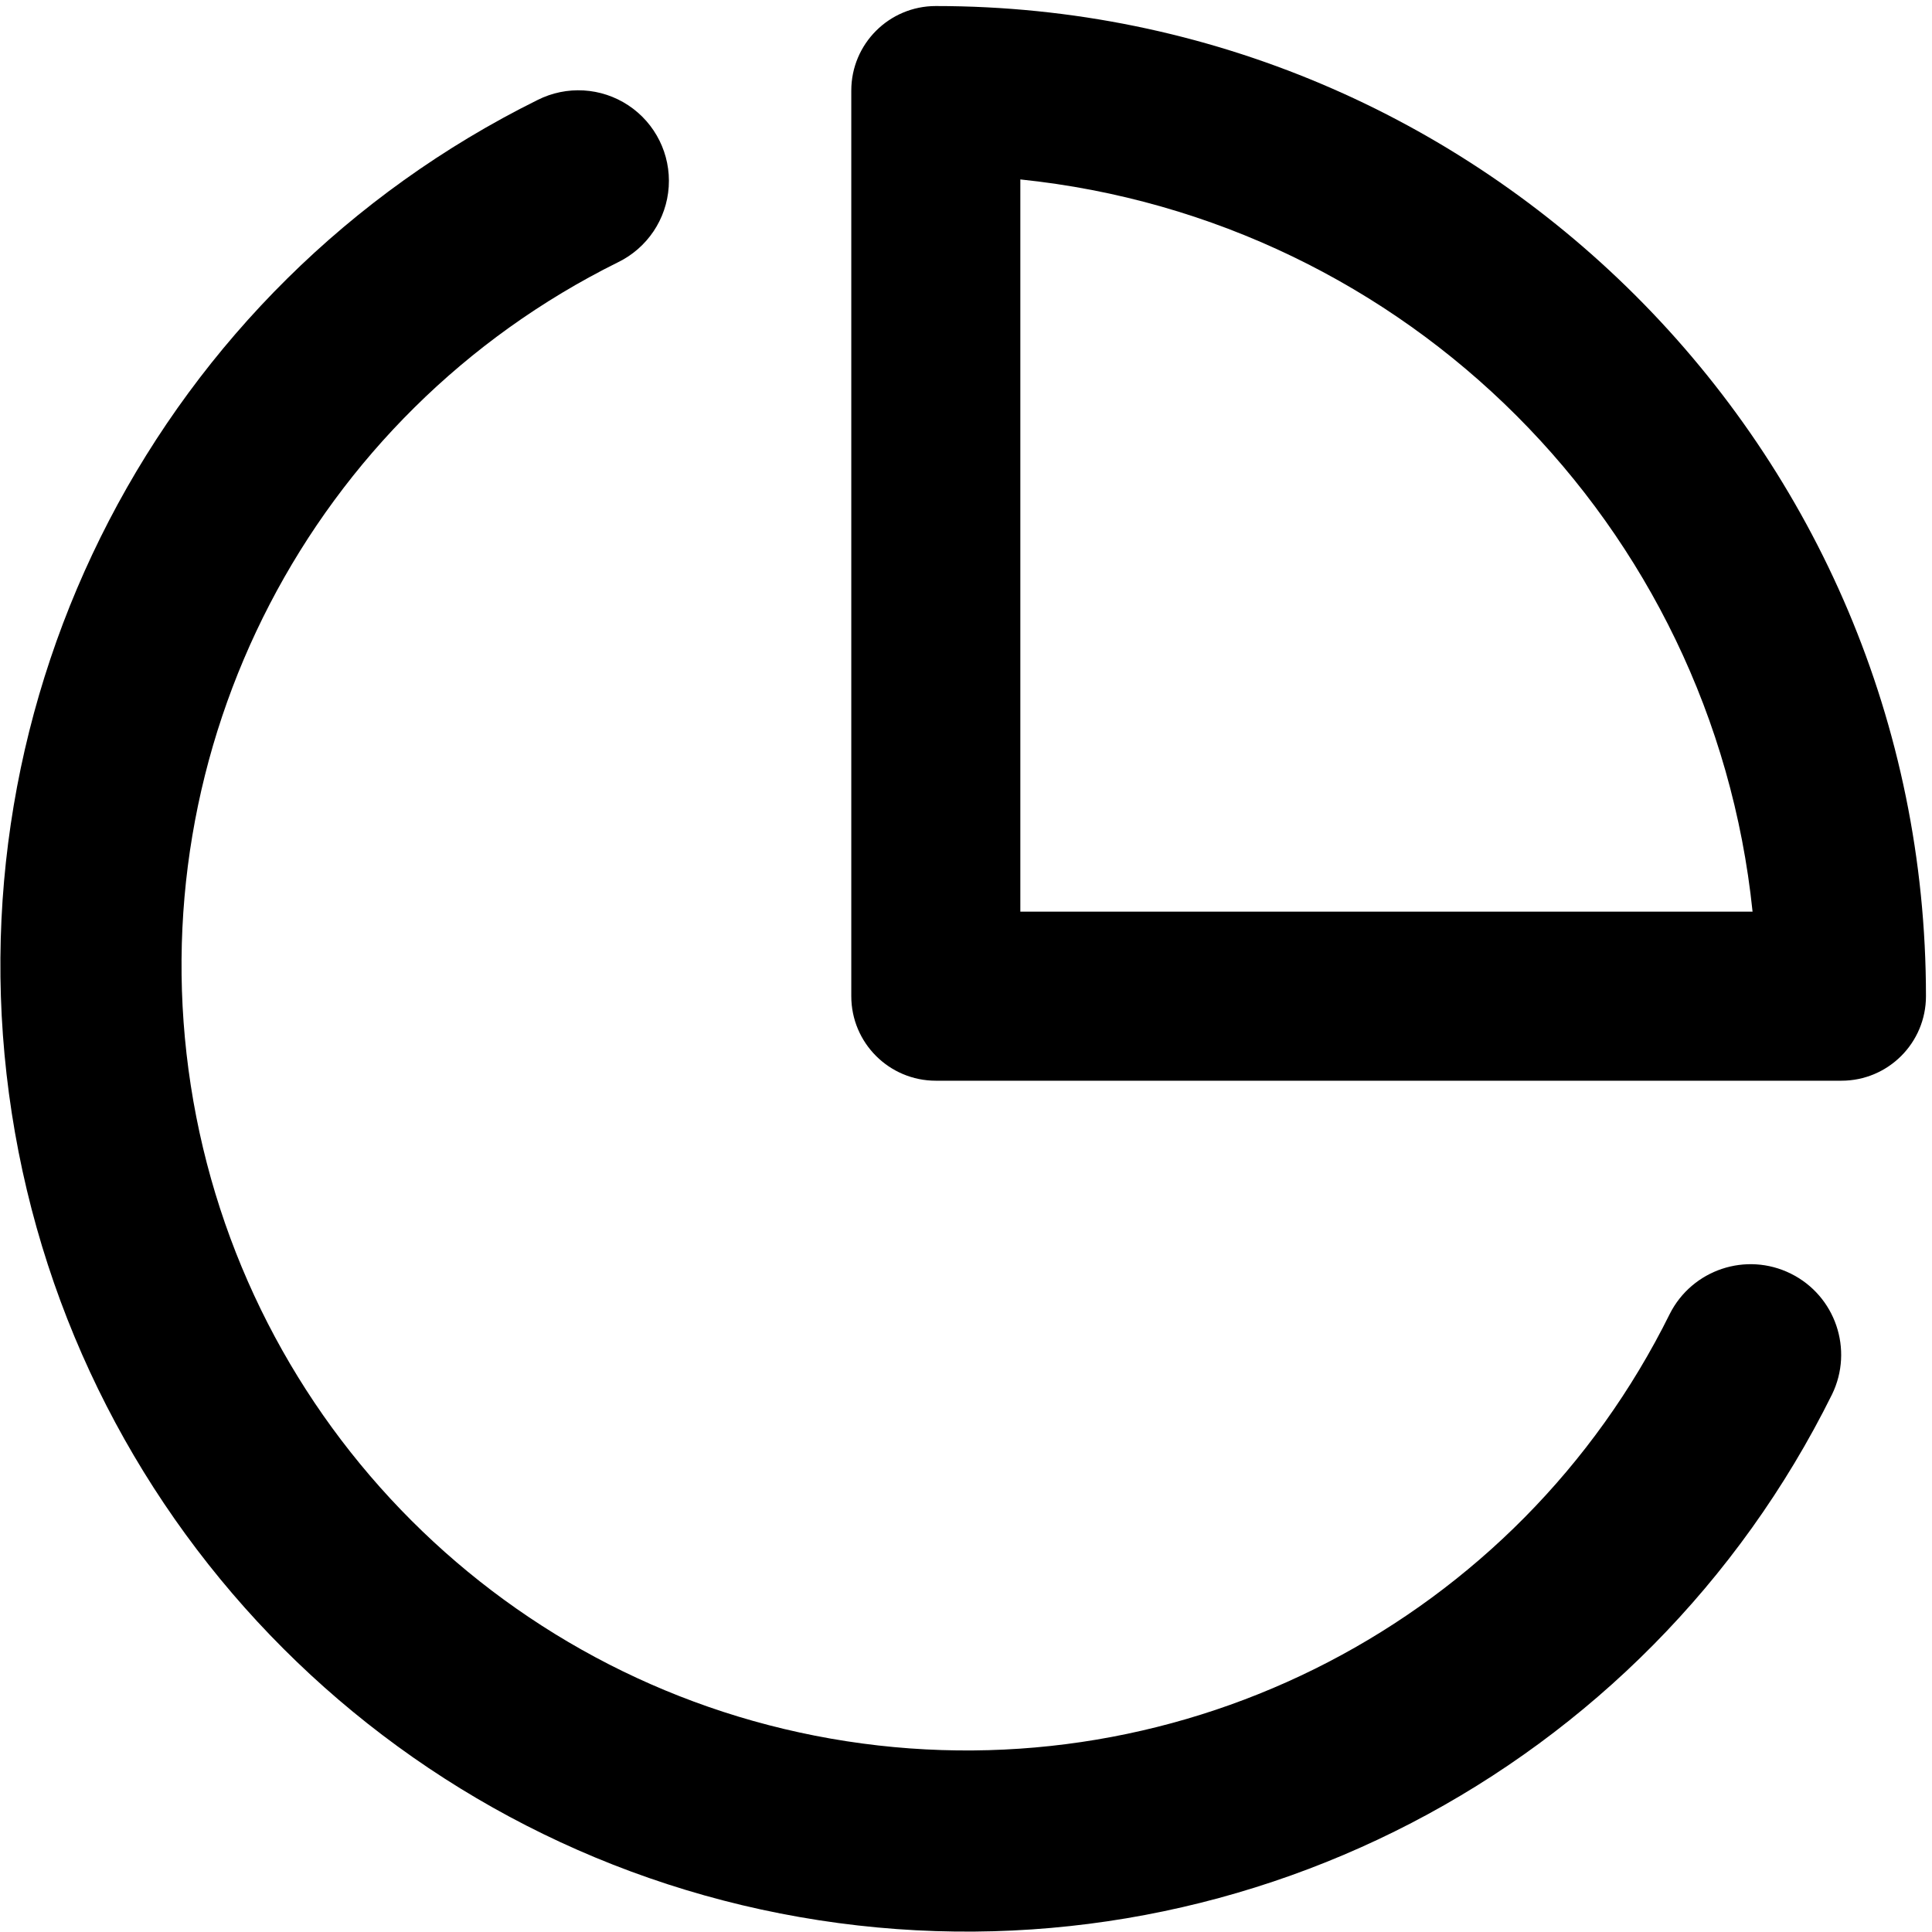
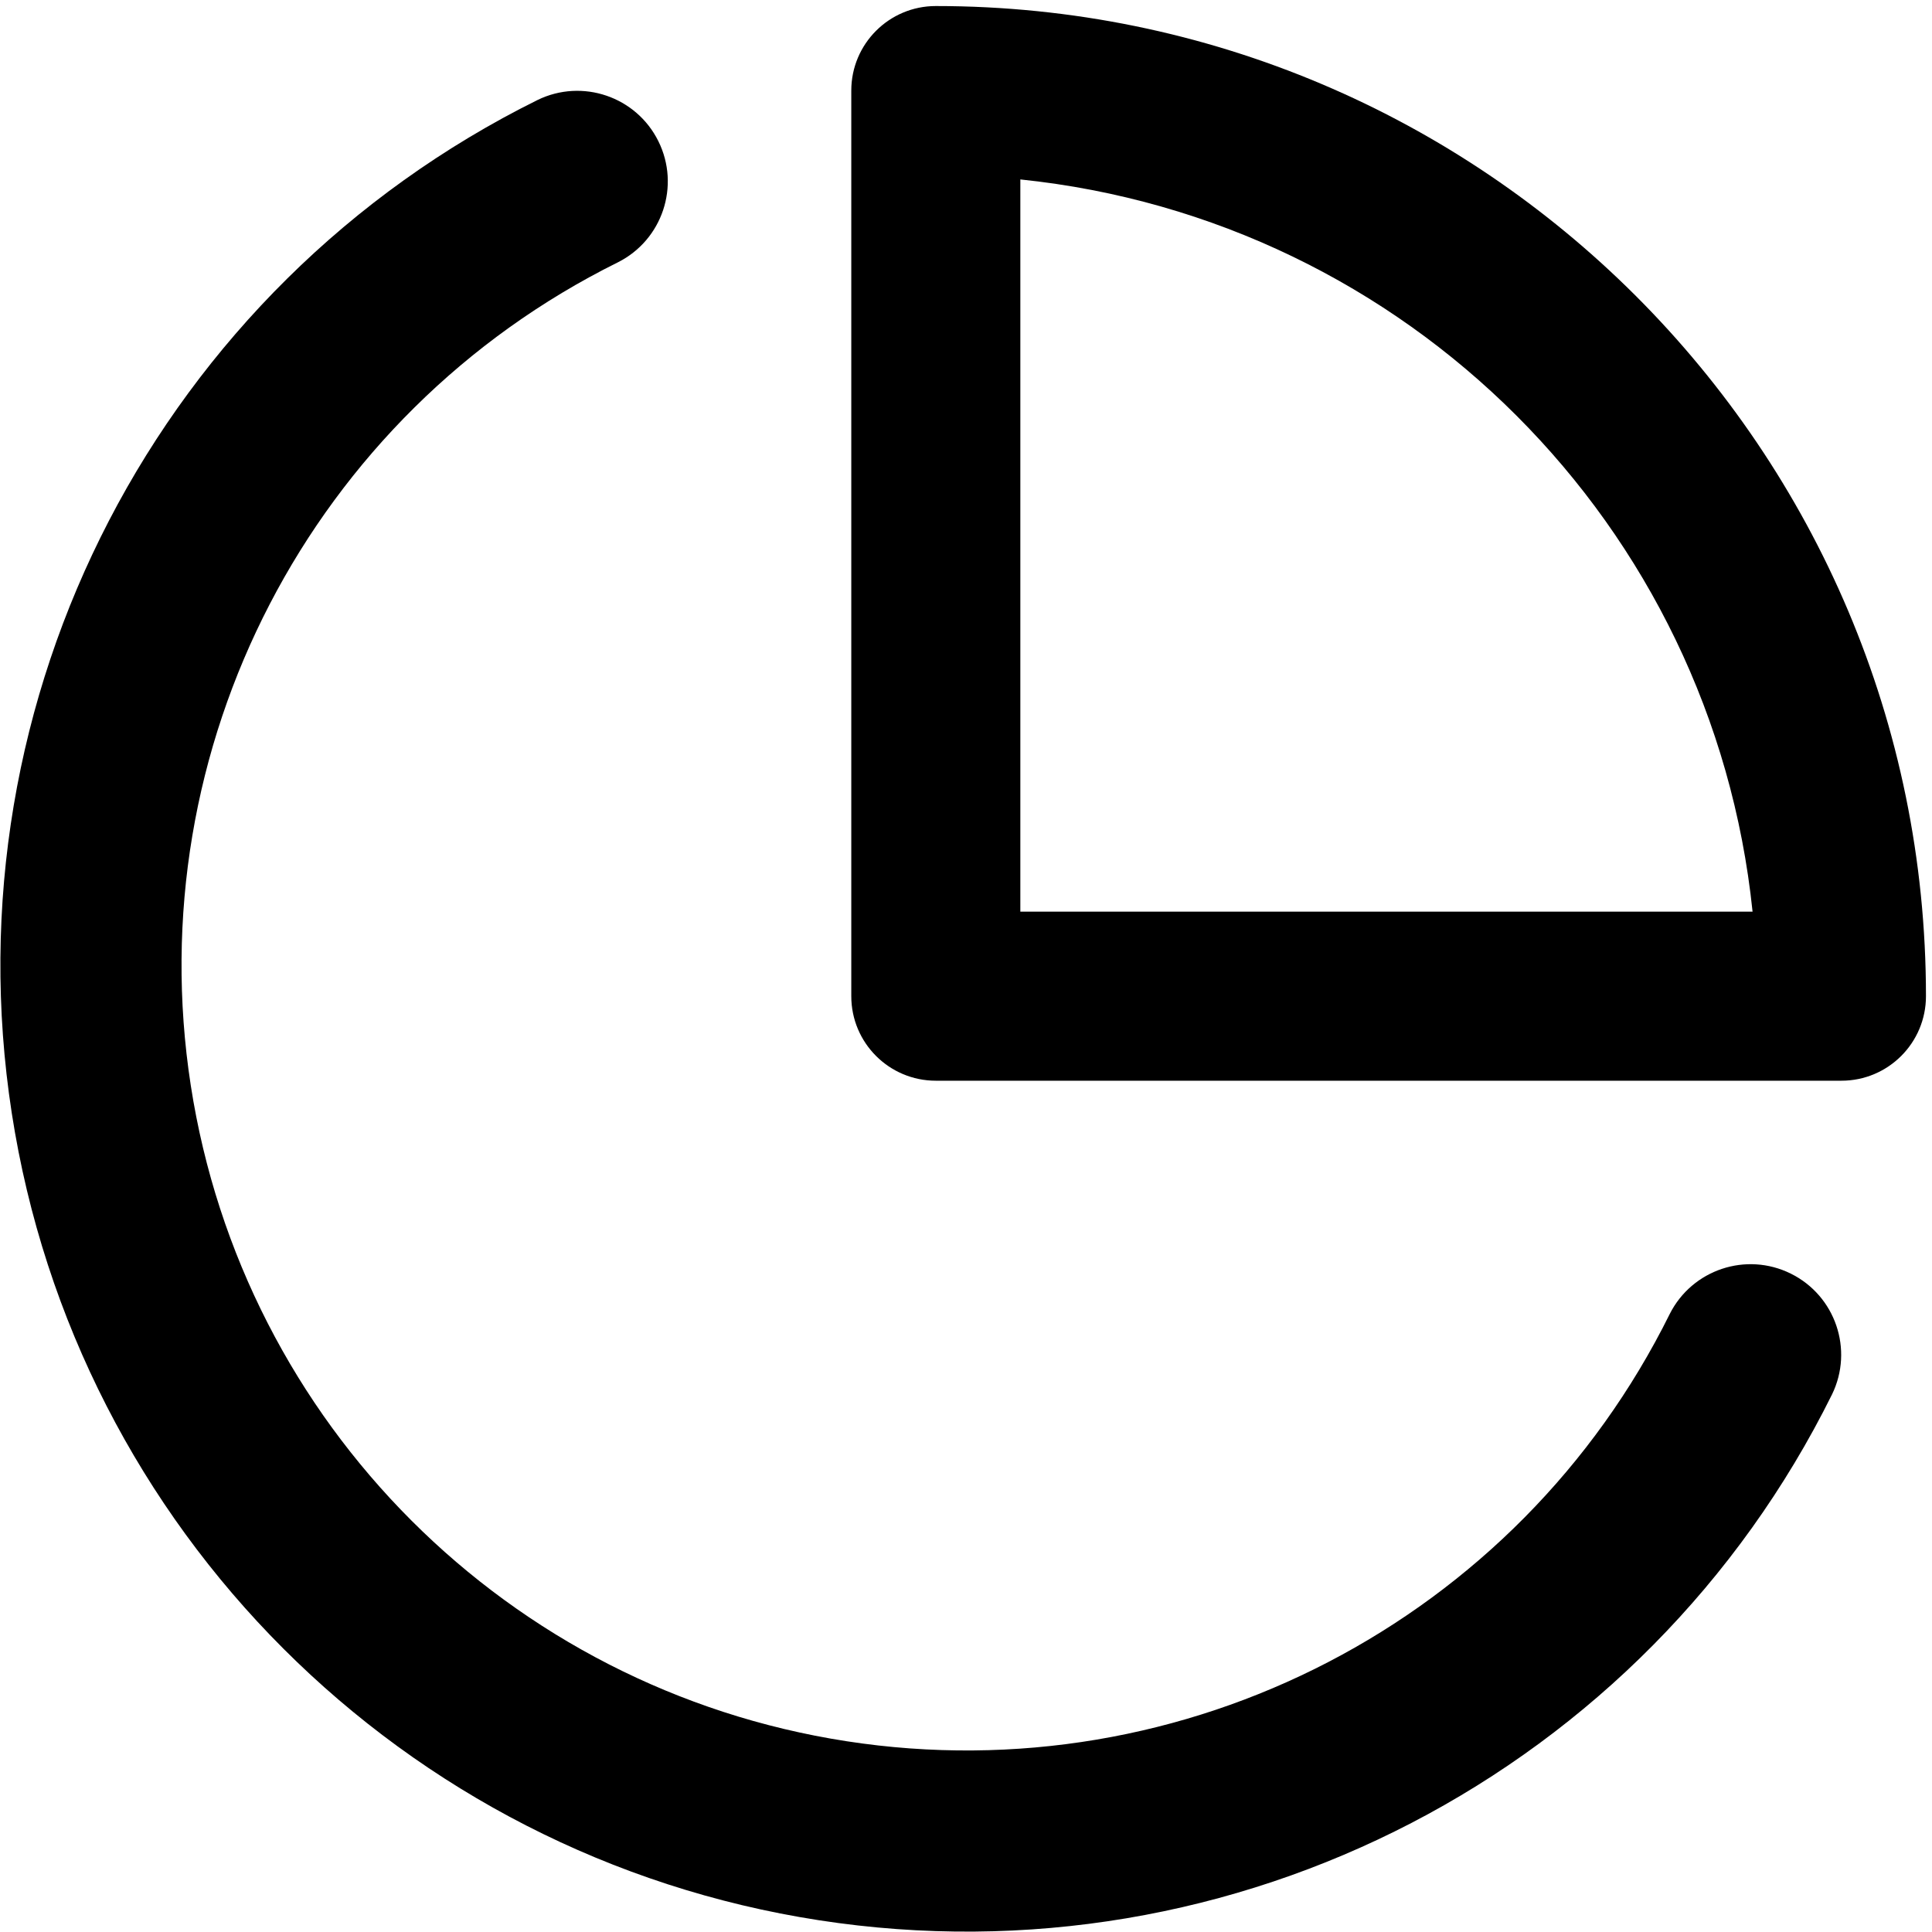
<svg xmlns="http://www.w3.org/2000/svg" width="16" height="16" fill="none" viewBox="0 0 16 16">
  <g fill="currentColor">
    <path fill-rule="evenodd" d="M7.75.05a.7.7 0 00-.7.7v7.5a.7.7 0 00.7.7h7.5a.7.7 0 00.7-.7 8.2 8.2 0 00-8.2-8.2zm.7 7.5V1.486a6.8 6.8 0 016.064 6.064H8.45z" clip-rule="evenodd" />
-     <path d="M5.118 2.172A.75.75 0 104.452.828a8 8 0 1010.72 10.72.75.75 0 00-1.344-.666 6.5 6.5 0 11-8.71-8.71z" />
+     <path d="M5.118 2.172A.75.75 0 004.452.828a8 8 0 1010.72 10.72.75.75 0 00-1.344-.666 6.5 6.5 0 11-8.71-8.71z" />
  </g>
</svg>
